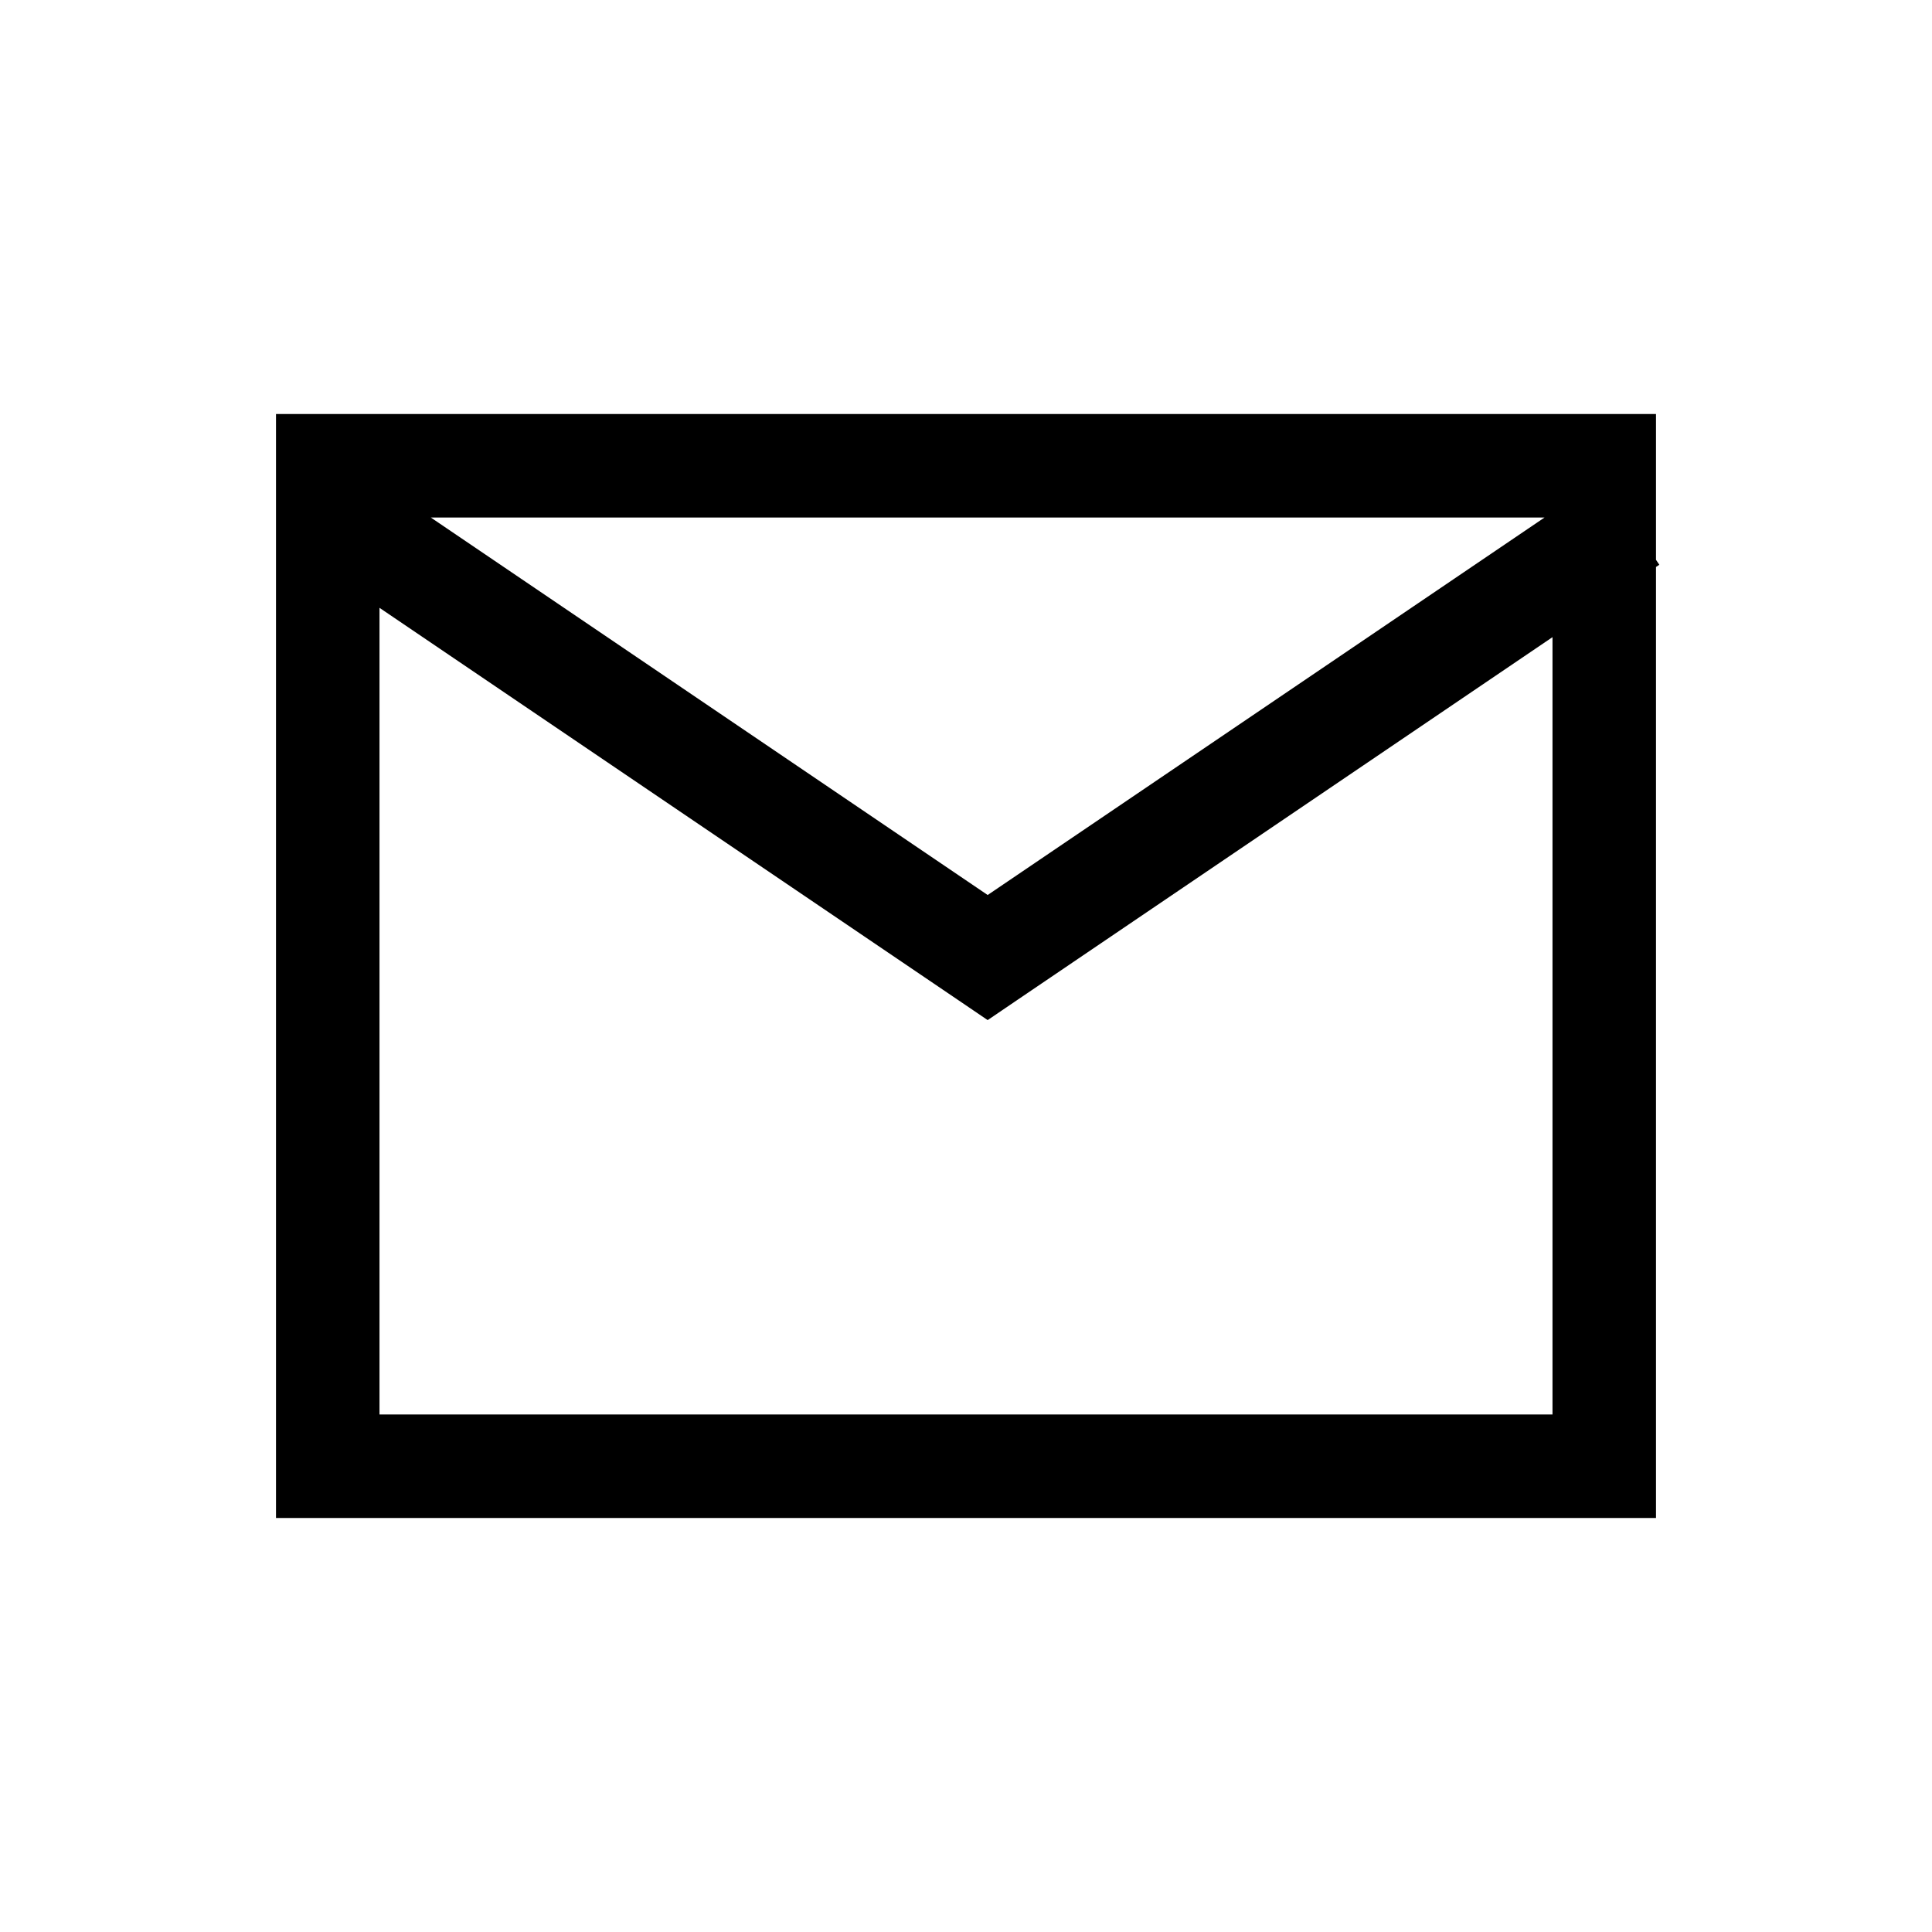
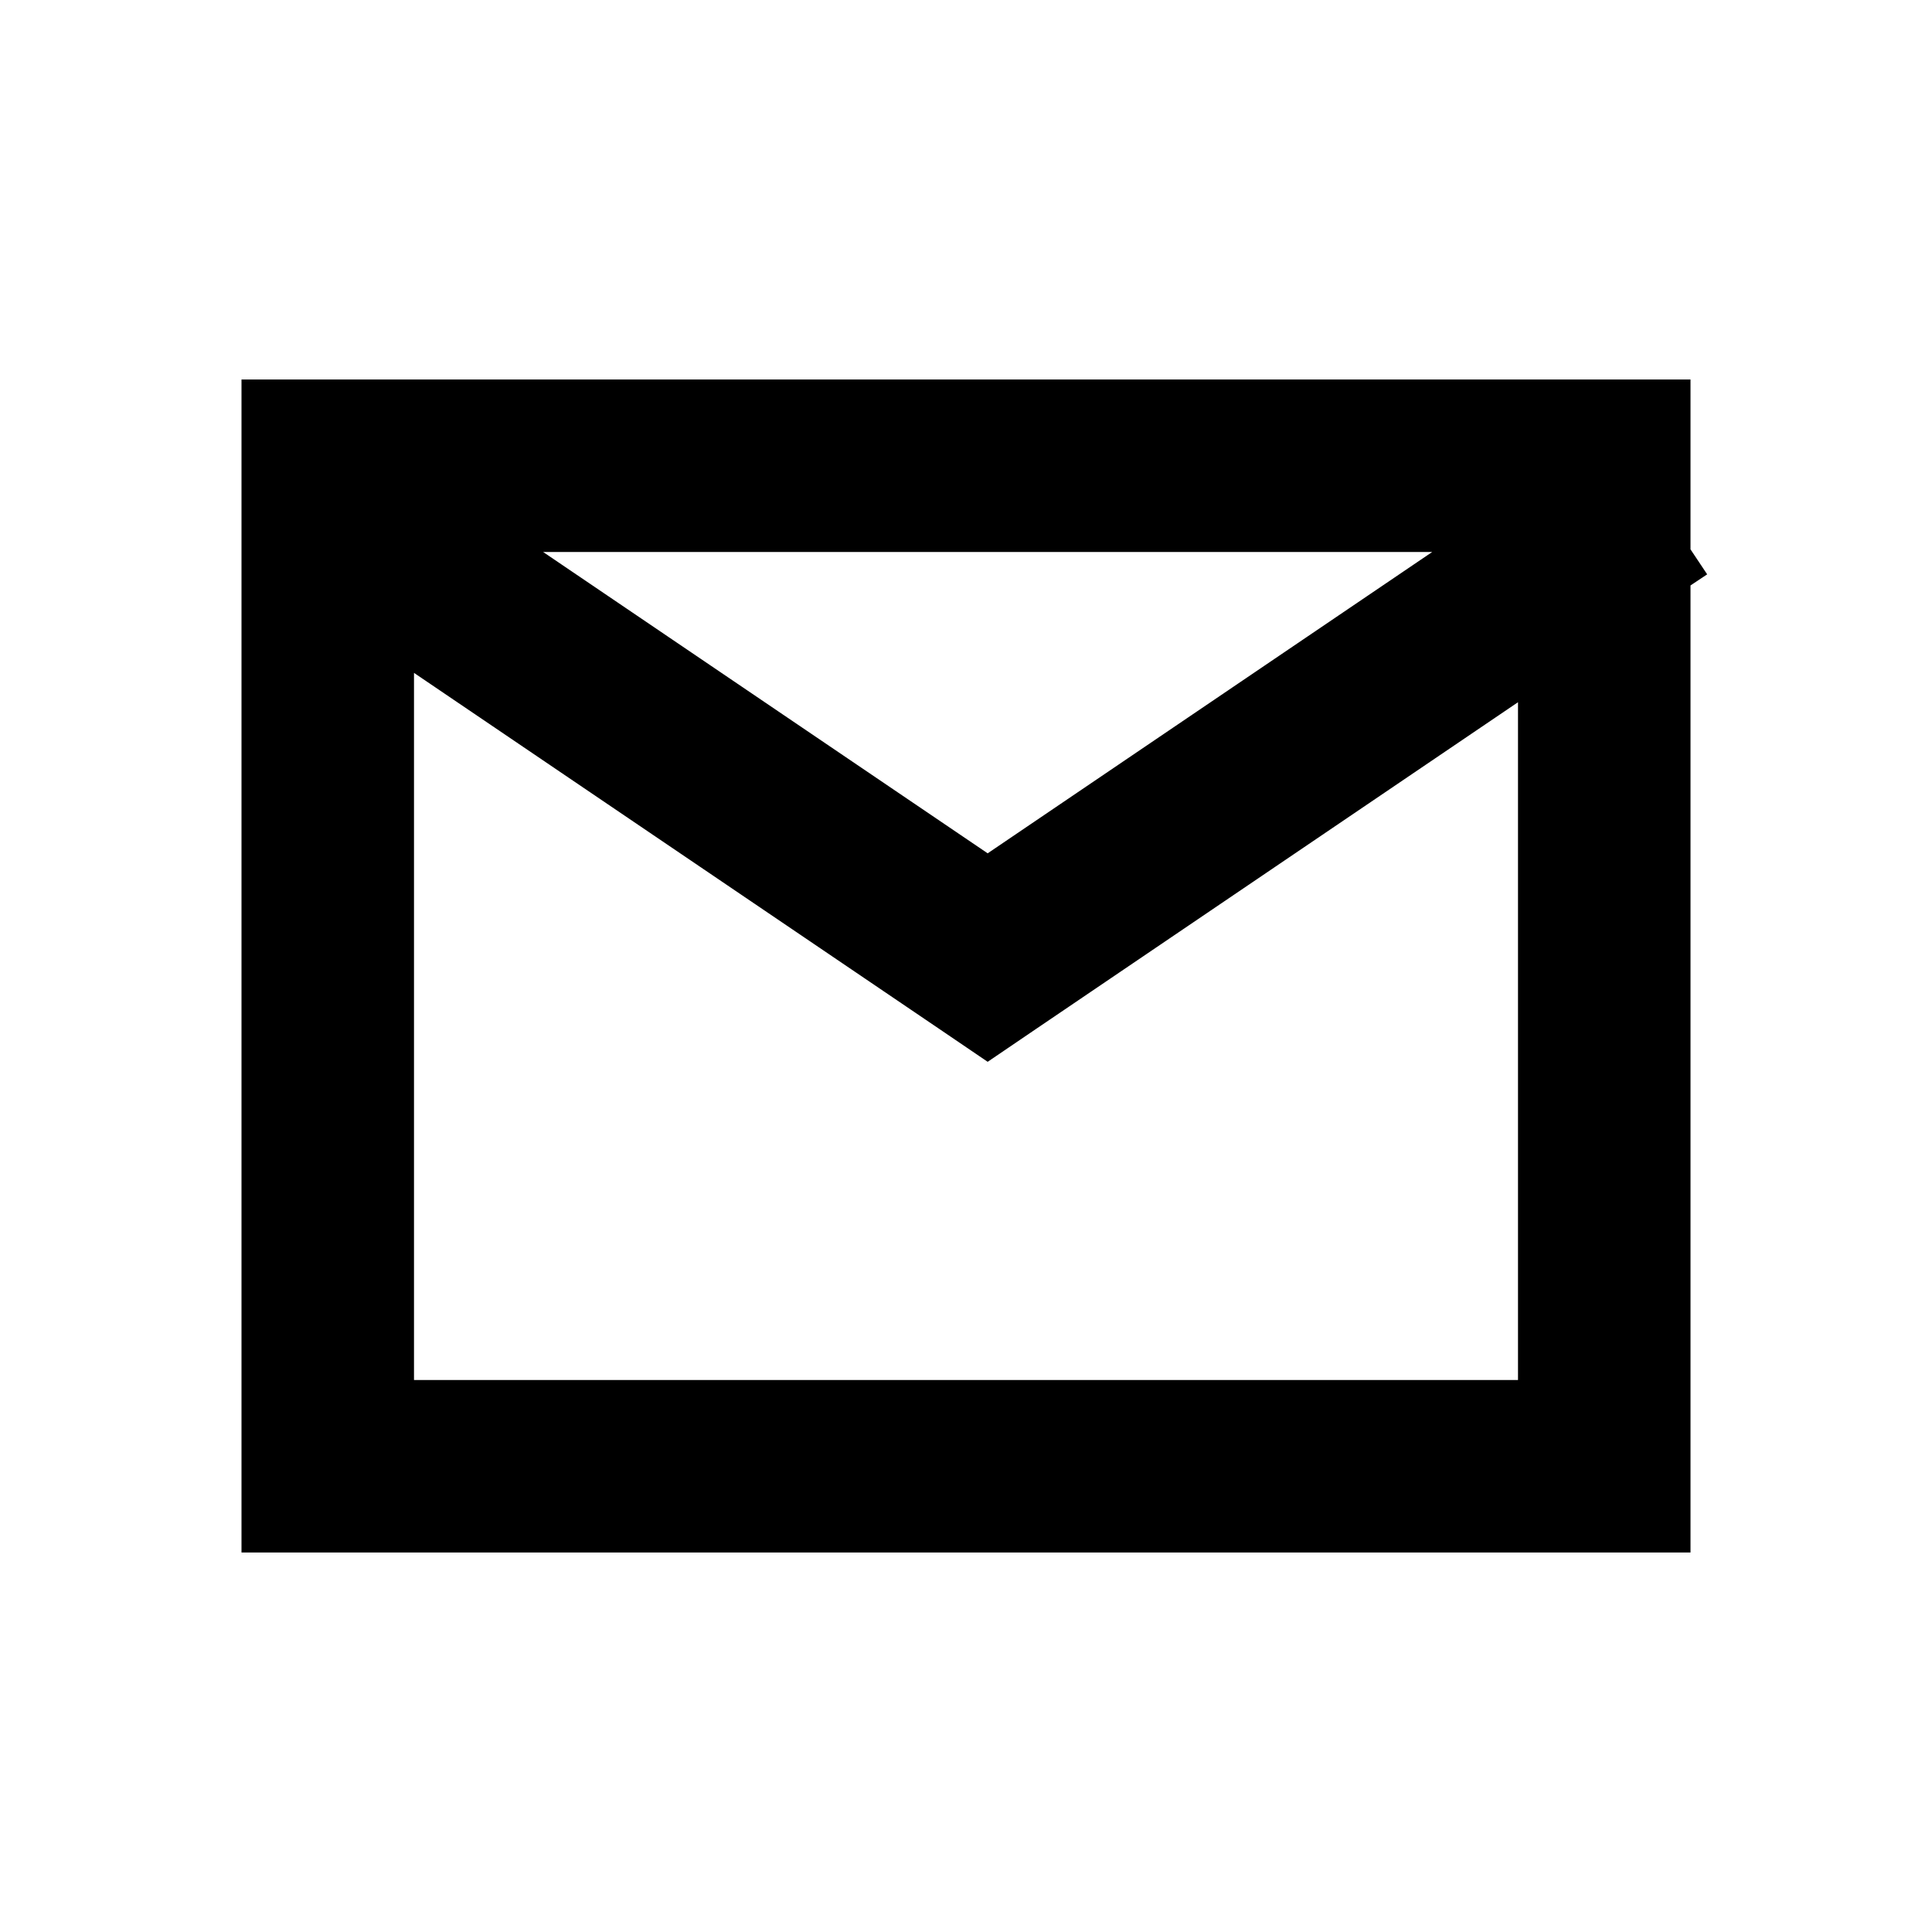
<svg xmlns="http://www.w3.org/2000/svg" width="28" height="28" viewBox="0 0 28 28">
-   <path fill-rule="evenodd" clip-rule="evenodd" d="M22.5 9.234L14.735 14.498L14.314 14.784L13.893 14.498L5.5 8.809V20.5H22.5V9.234ZM6.243 7.5L14.314 12.971L22.385 7.5H6.243ZM4 6H5.5H22.5H24V7.5V8.113L24.048 8.185L24 8.217V20.5V22H22.5H5.5H4V20.5V7.5V6Z" />
+   <path fill-rule="evenodd" clip-rule="evenodd" d="M22.5 9.234L14.735 14.498L14.314 14.784L13.893 14.498L5.5 8.809V20.5H22.5V9.234ZM6.243 7.5L14.314 12.971L22.385 7.5H6.243ZM4 6H5.5H22.5H24V7.5V8.113L24.048 8.185L24 8.217V20.5V22H22.5H5.5H4V20.5V7.5V6Z" stroke="currentColor" />
</svg>
